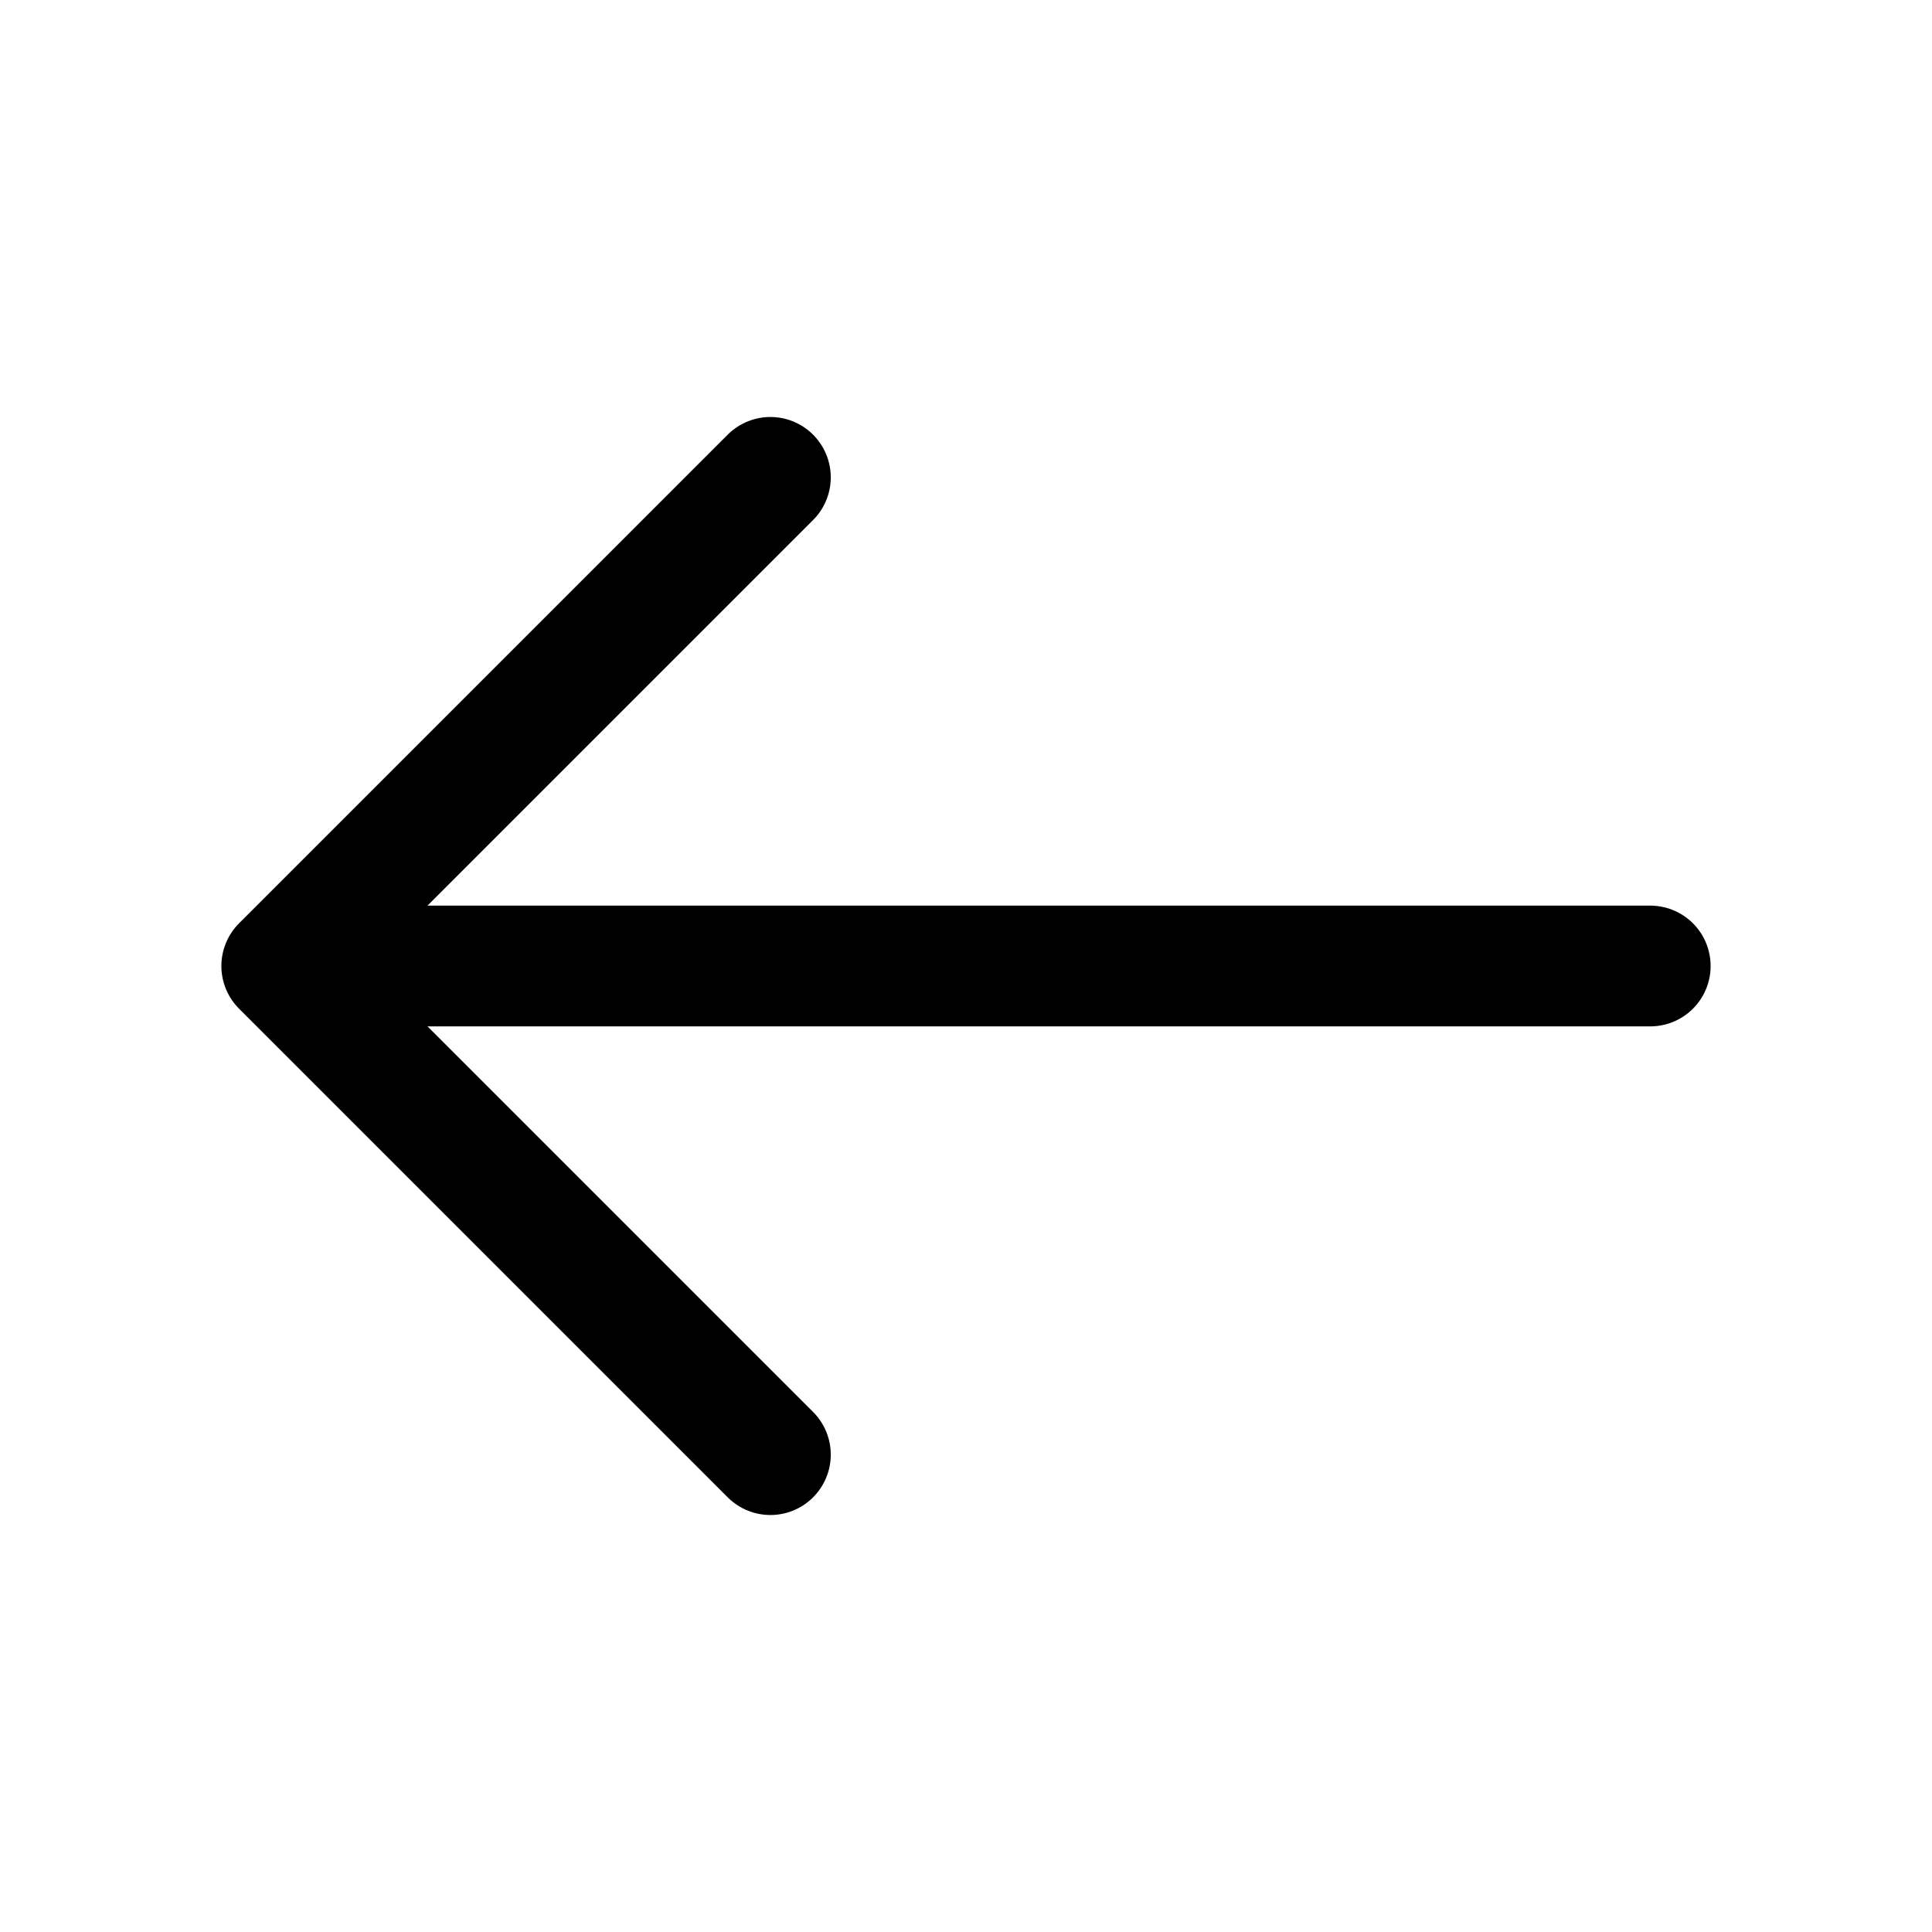
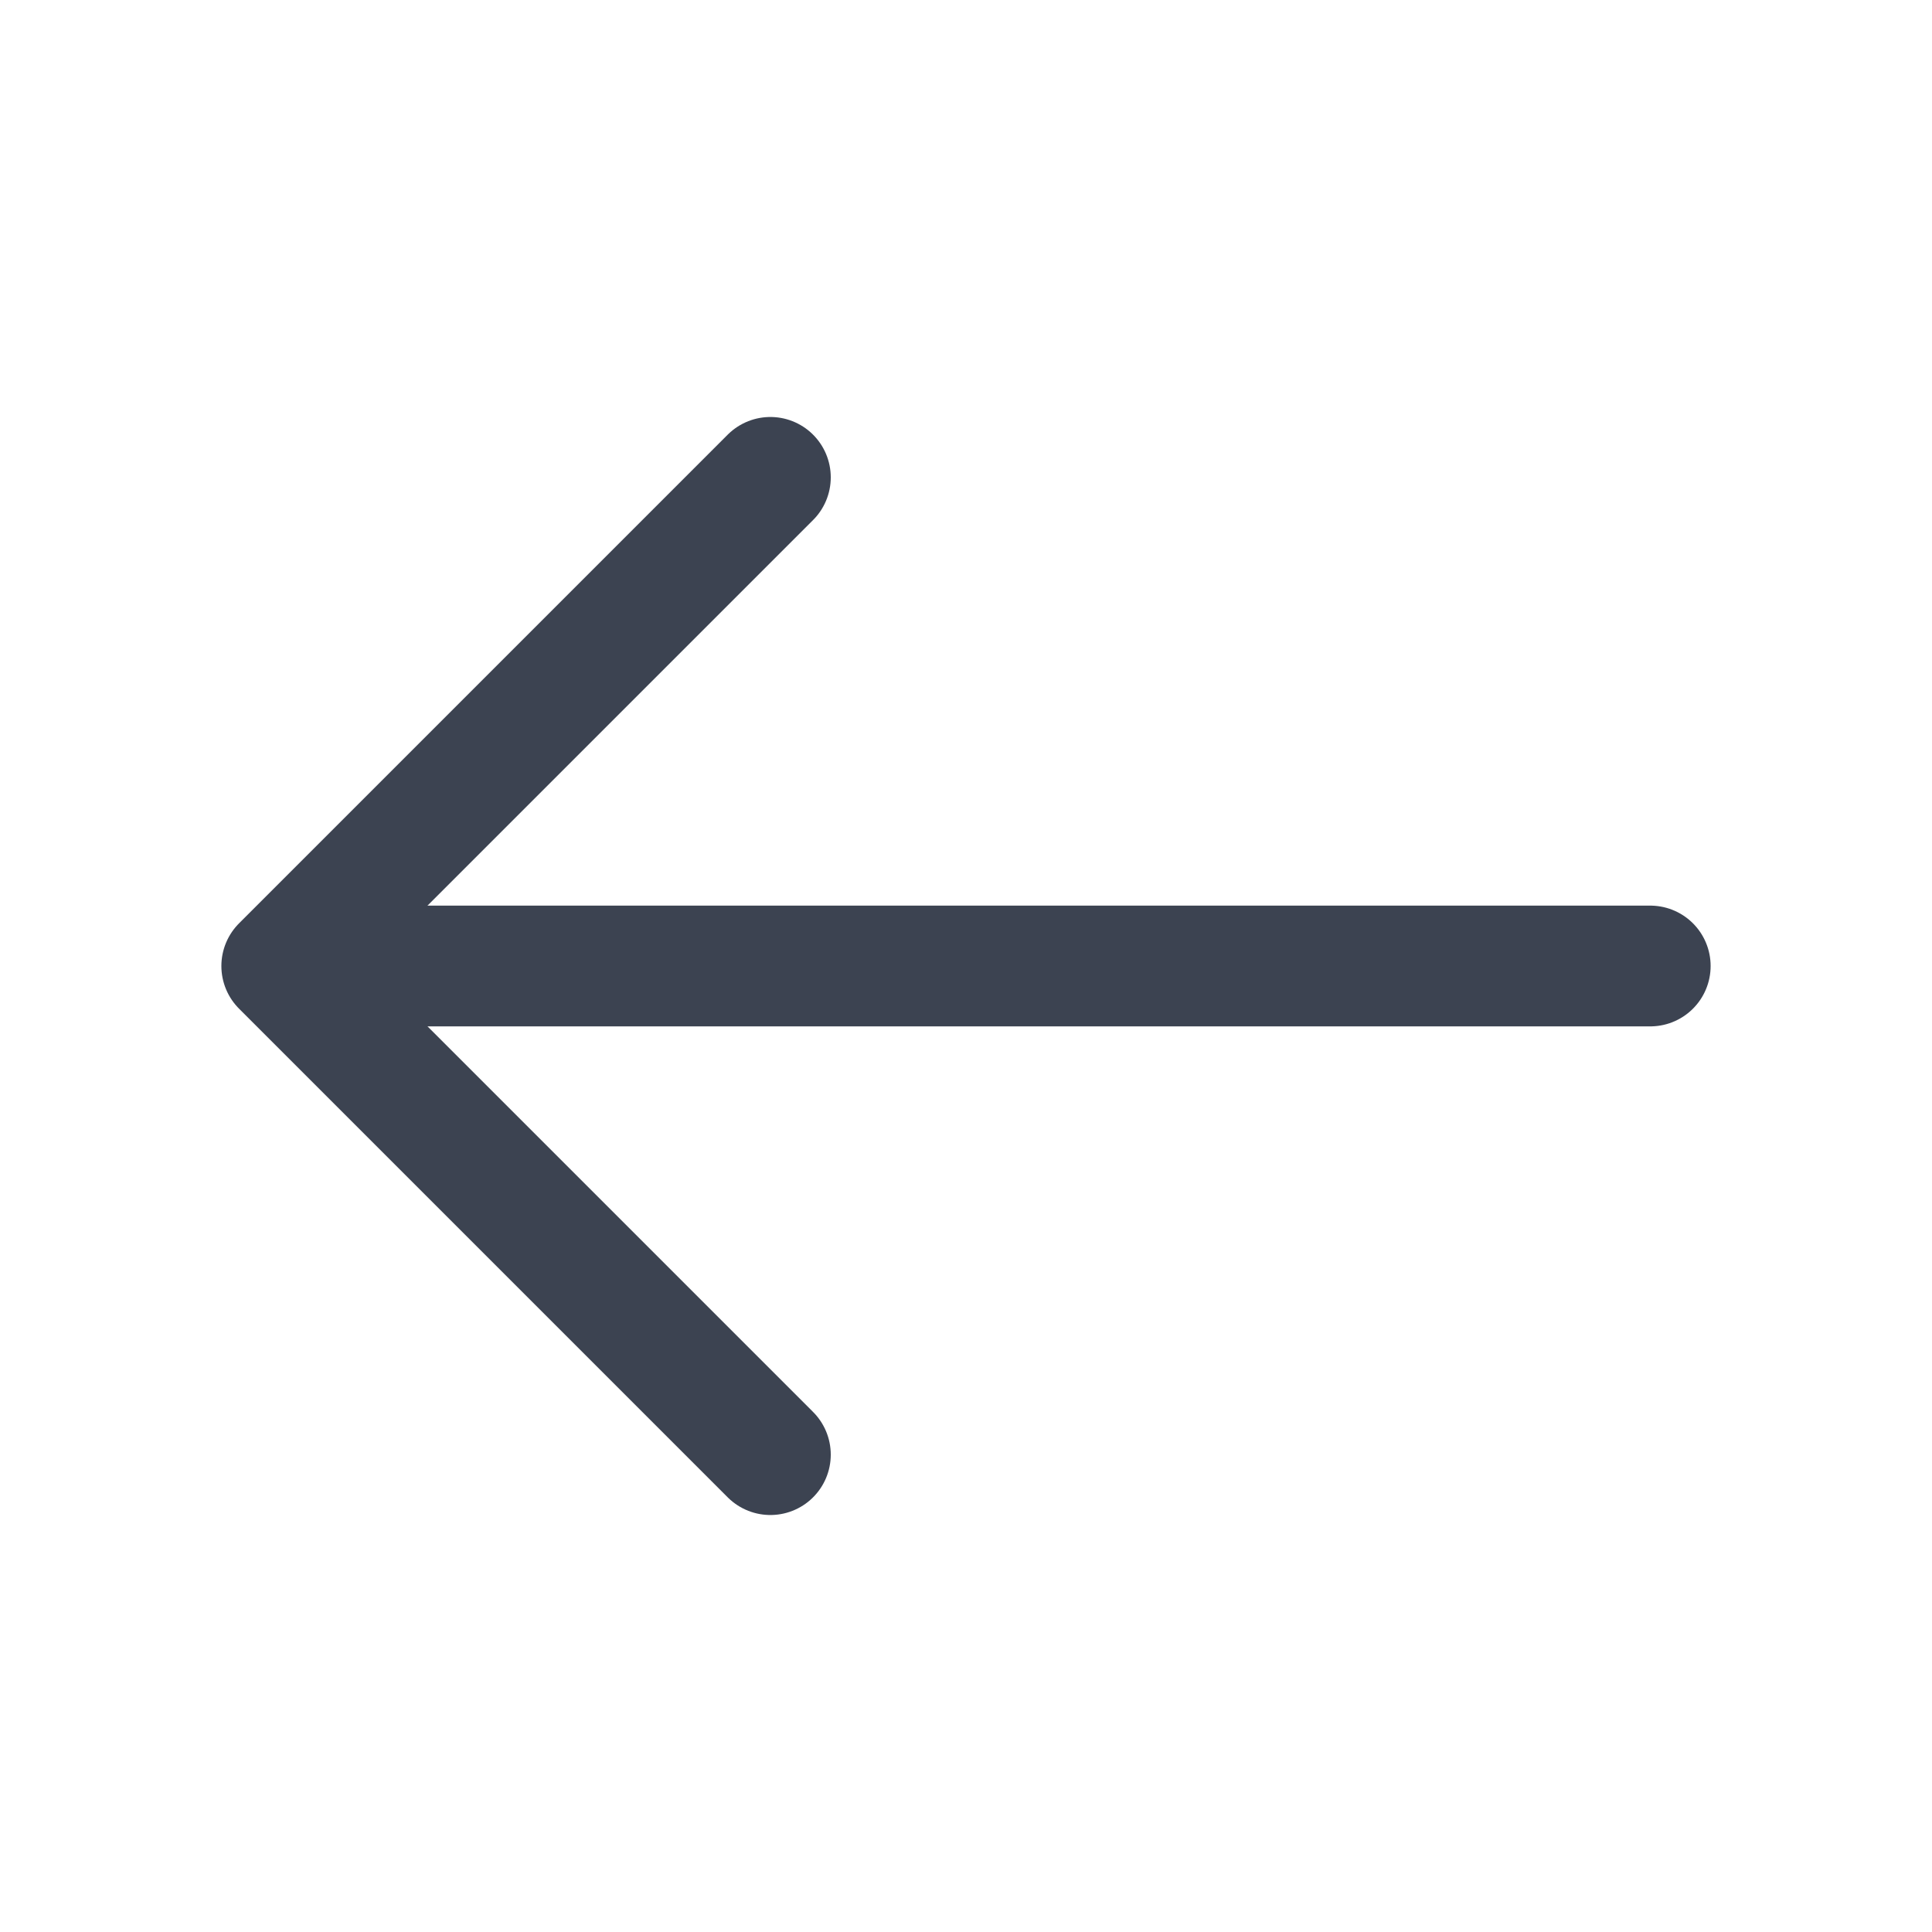
<svg xmlns="http://www.w3.org/2000/svg" width="24" height="24" viewBox="0 0 24 24" fill="none">
+   <style>
+         :root {
+             color: #3C4351;
+         }
+     </style>
  <path d="M9.57 5.93L3.5 12L9.57 18.07" stroke="currentColor" stroke-width="1.5" stroke-miterlimit="10" stroke-linecap="round" stroke-linejoin="round" />
  <path d="M20.5 12H3.67" stroke="currentColor" stroke-width="1.5" stroke-miterlimit="10" stroke-linecap="round" stroke-linejoin="round" />
</svg>
